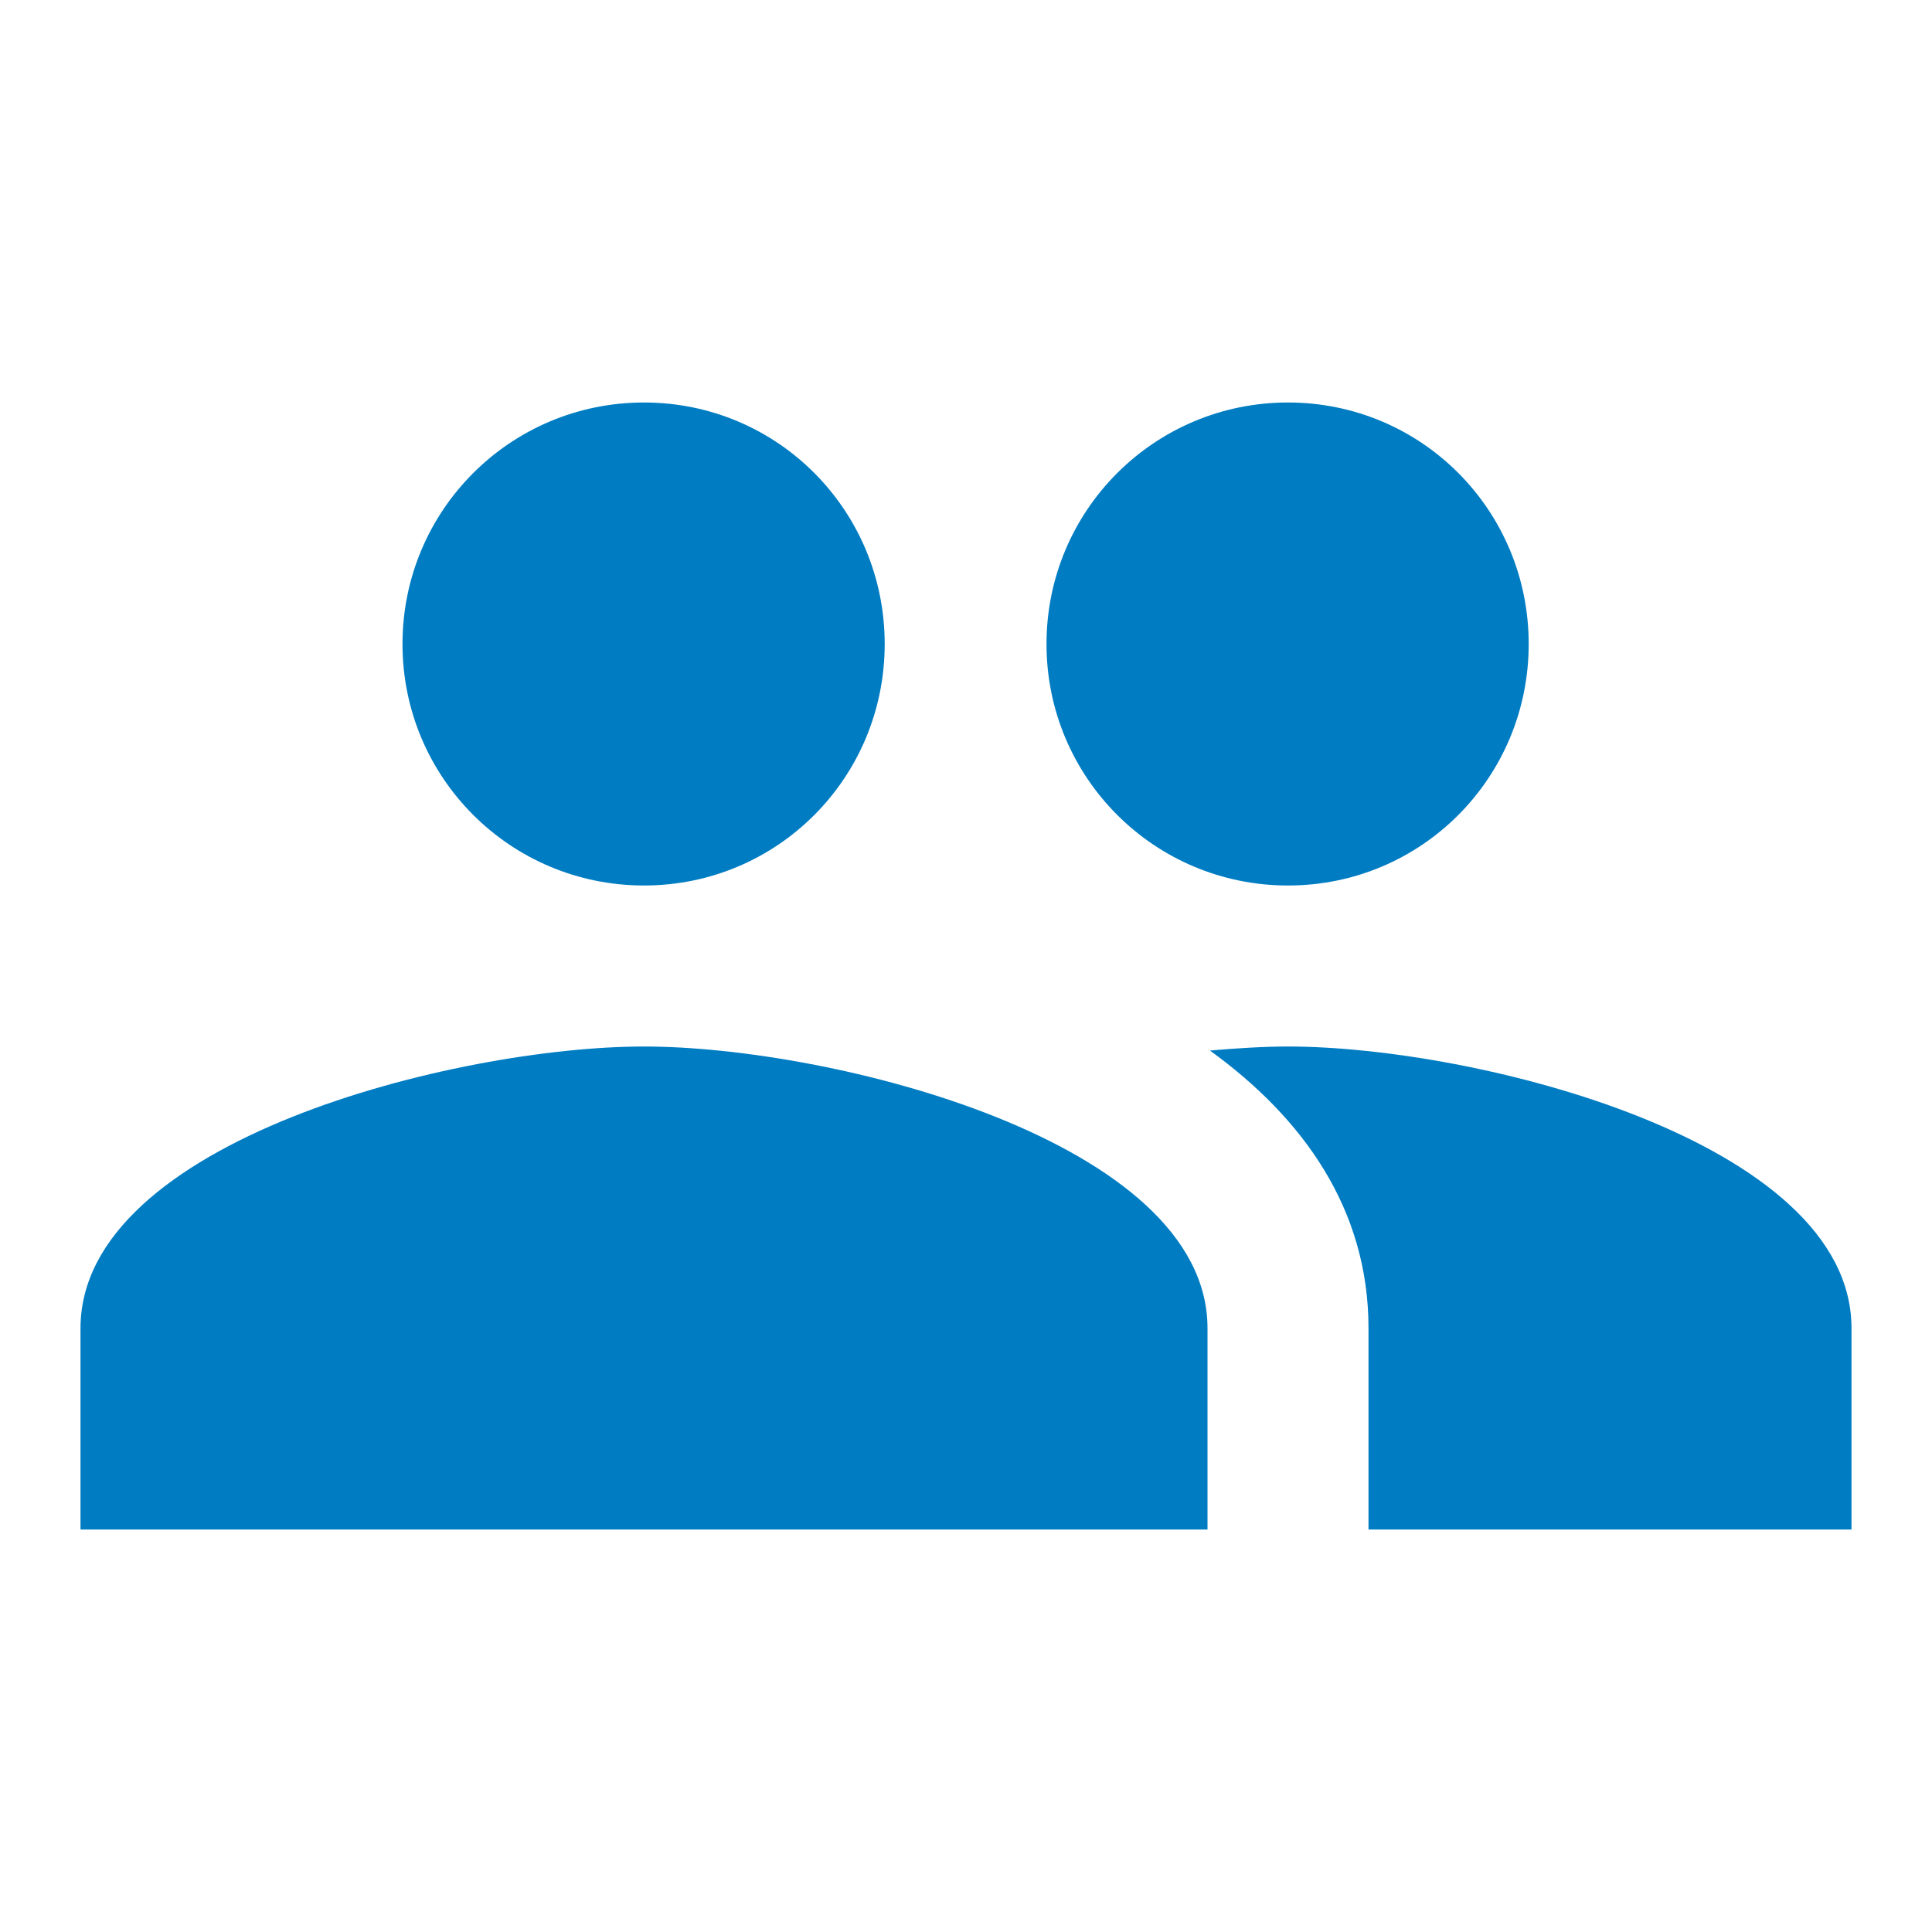
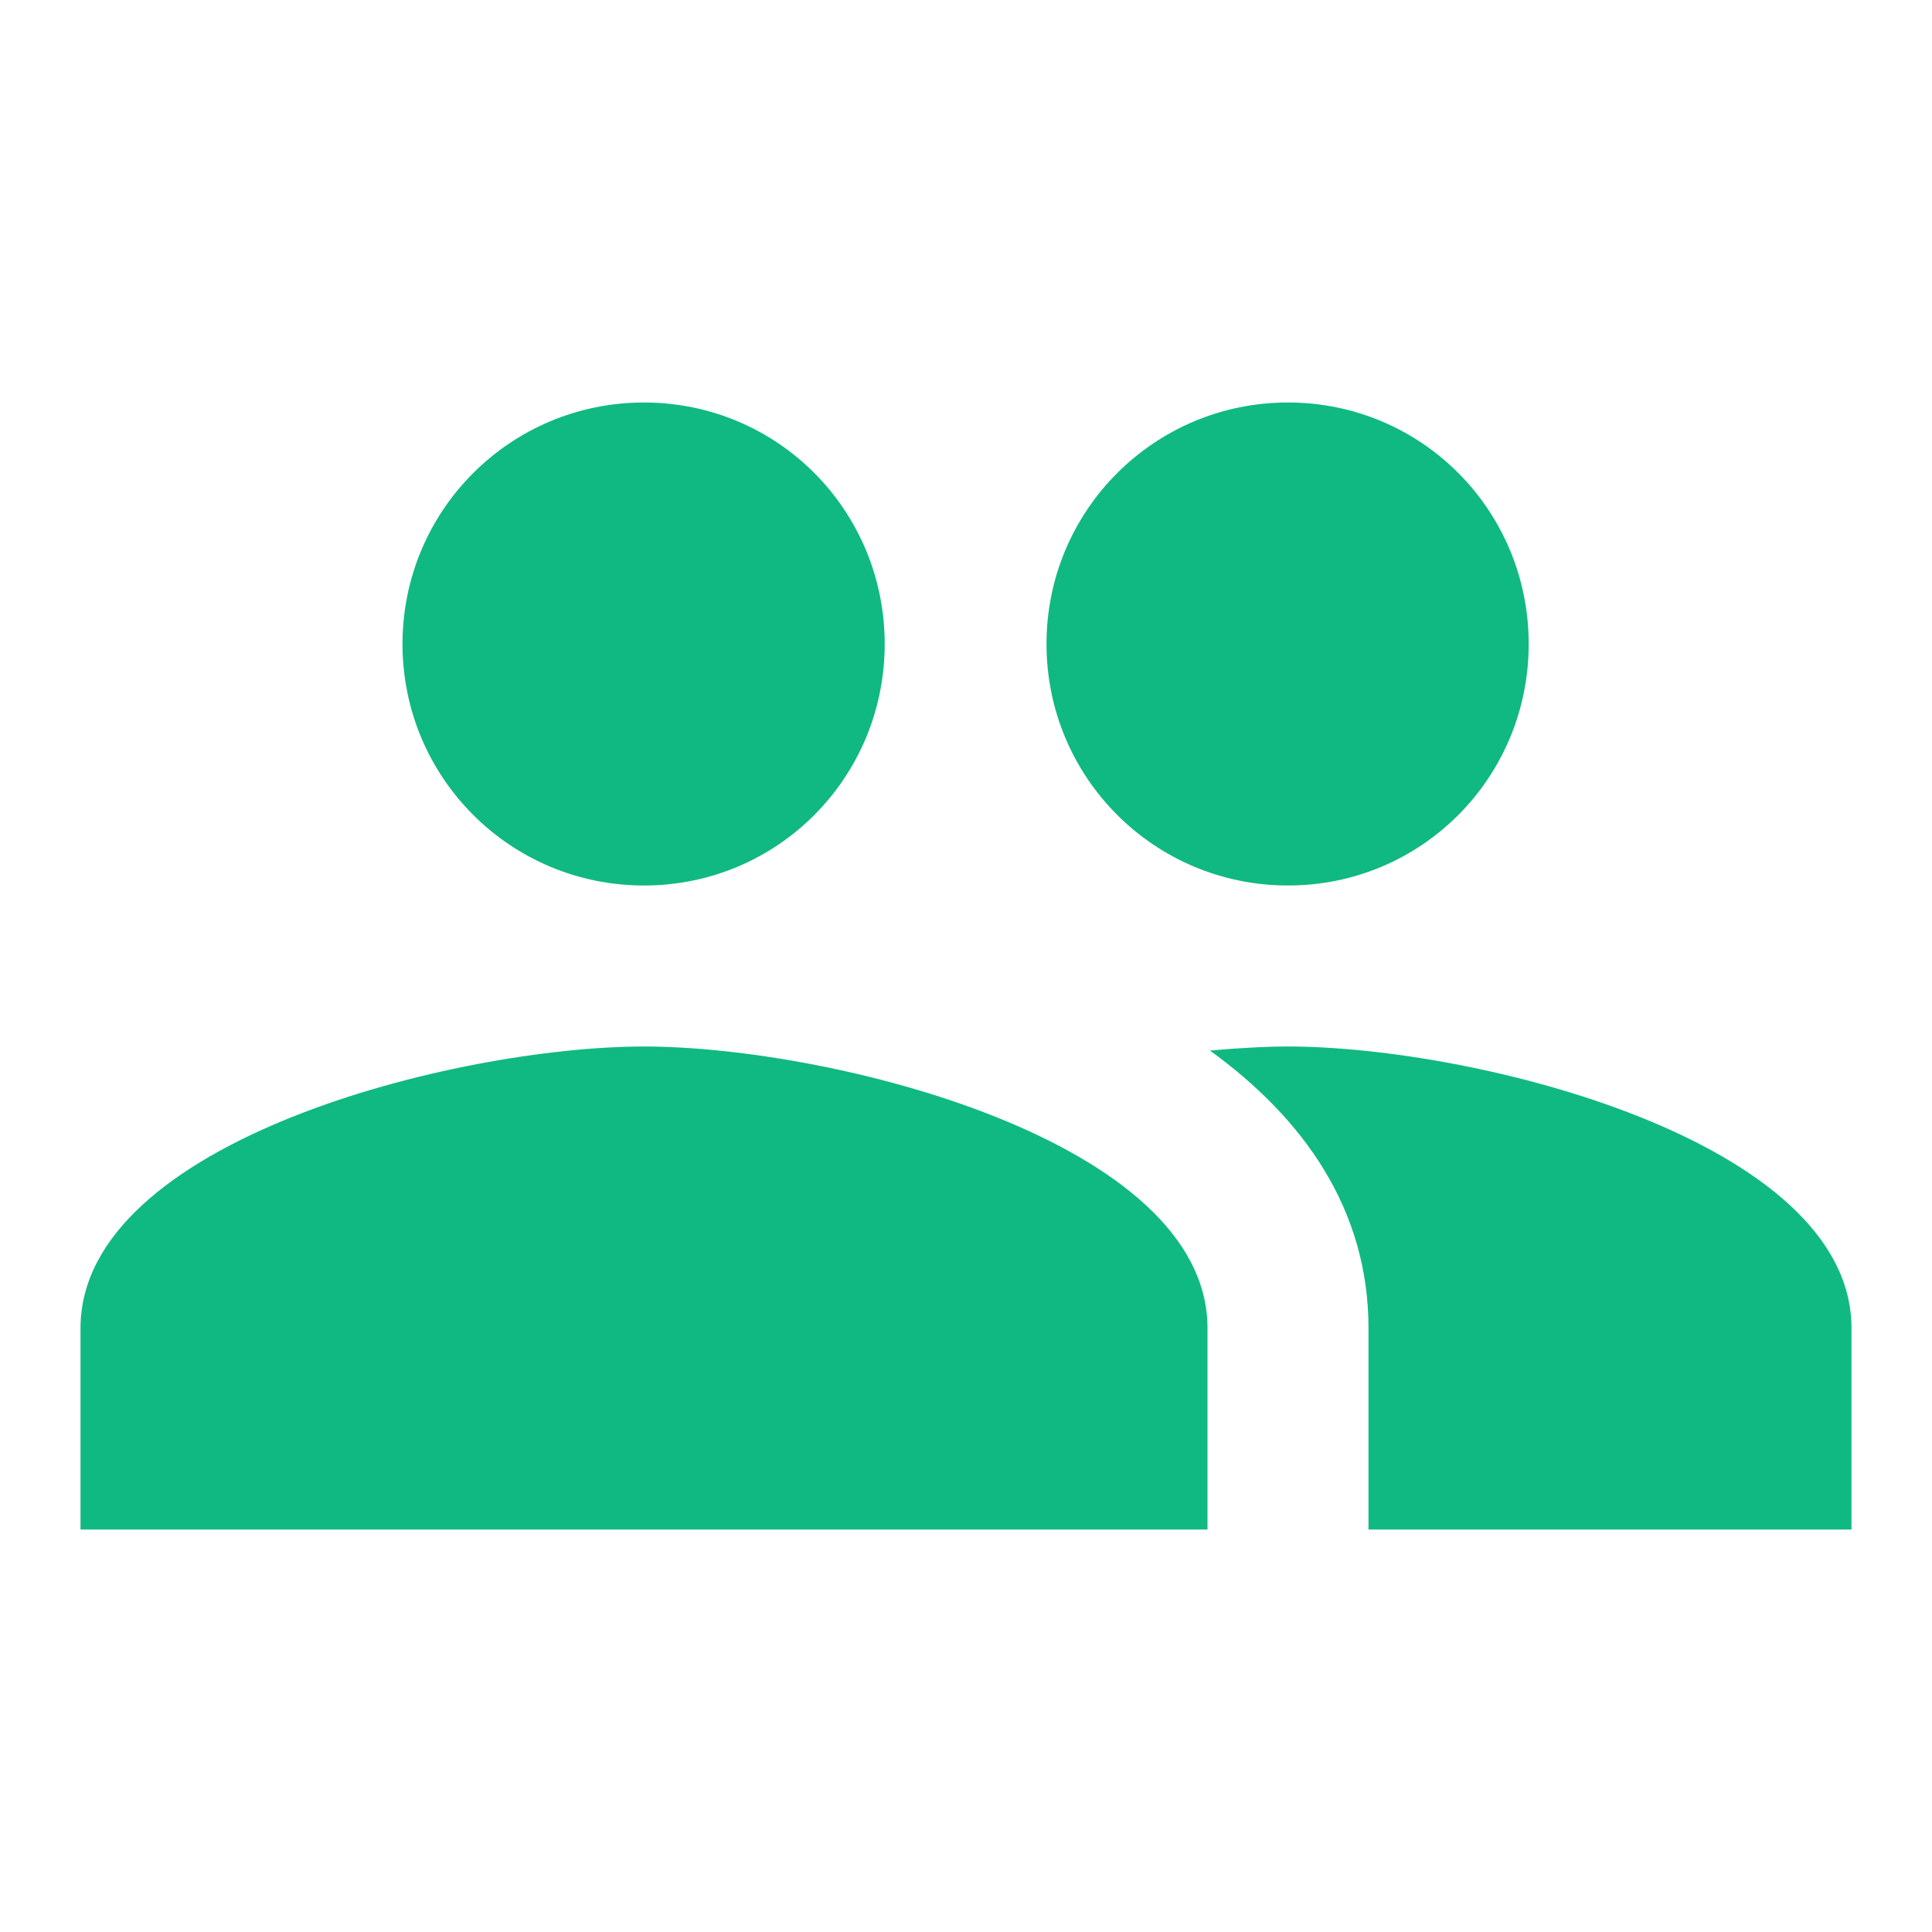
- <svg xmlns="http://www.w3.org/2000/svg" width="24" height="24" viewBox="0 0 24 24" fill="#007cc2">
+ <svg xmlns="http://www.w3.org/2000/svg" width="24" height="24" viewBox="0 0 24 24" fill="#10b981">
  <path d="M16 11c1.66 0 2.99-1.34 2.99-3S17.66 5 16 5c-1.66 0-3 1.34-3 3s1.34 3 3 3zm-8 0c1.66 0 2.99-1.34 2.99-3S9.66 5 8 5C6.34 5 5 6.34 5 8s1.34 3 3 3zm0 2c-2.33 0-7 1.17-7 3.5V19h14v-2.5c0-2.33-4.67-3.5-7-3.5zm8 0c-.29 0-.62.02-.97.05 1.16.84 1.97 1.97 1.97 3.45V19h6v-2.5c0-2.33-4.67-3.5-7-3.5z" />
</svg>
